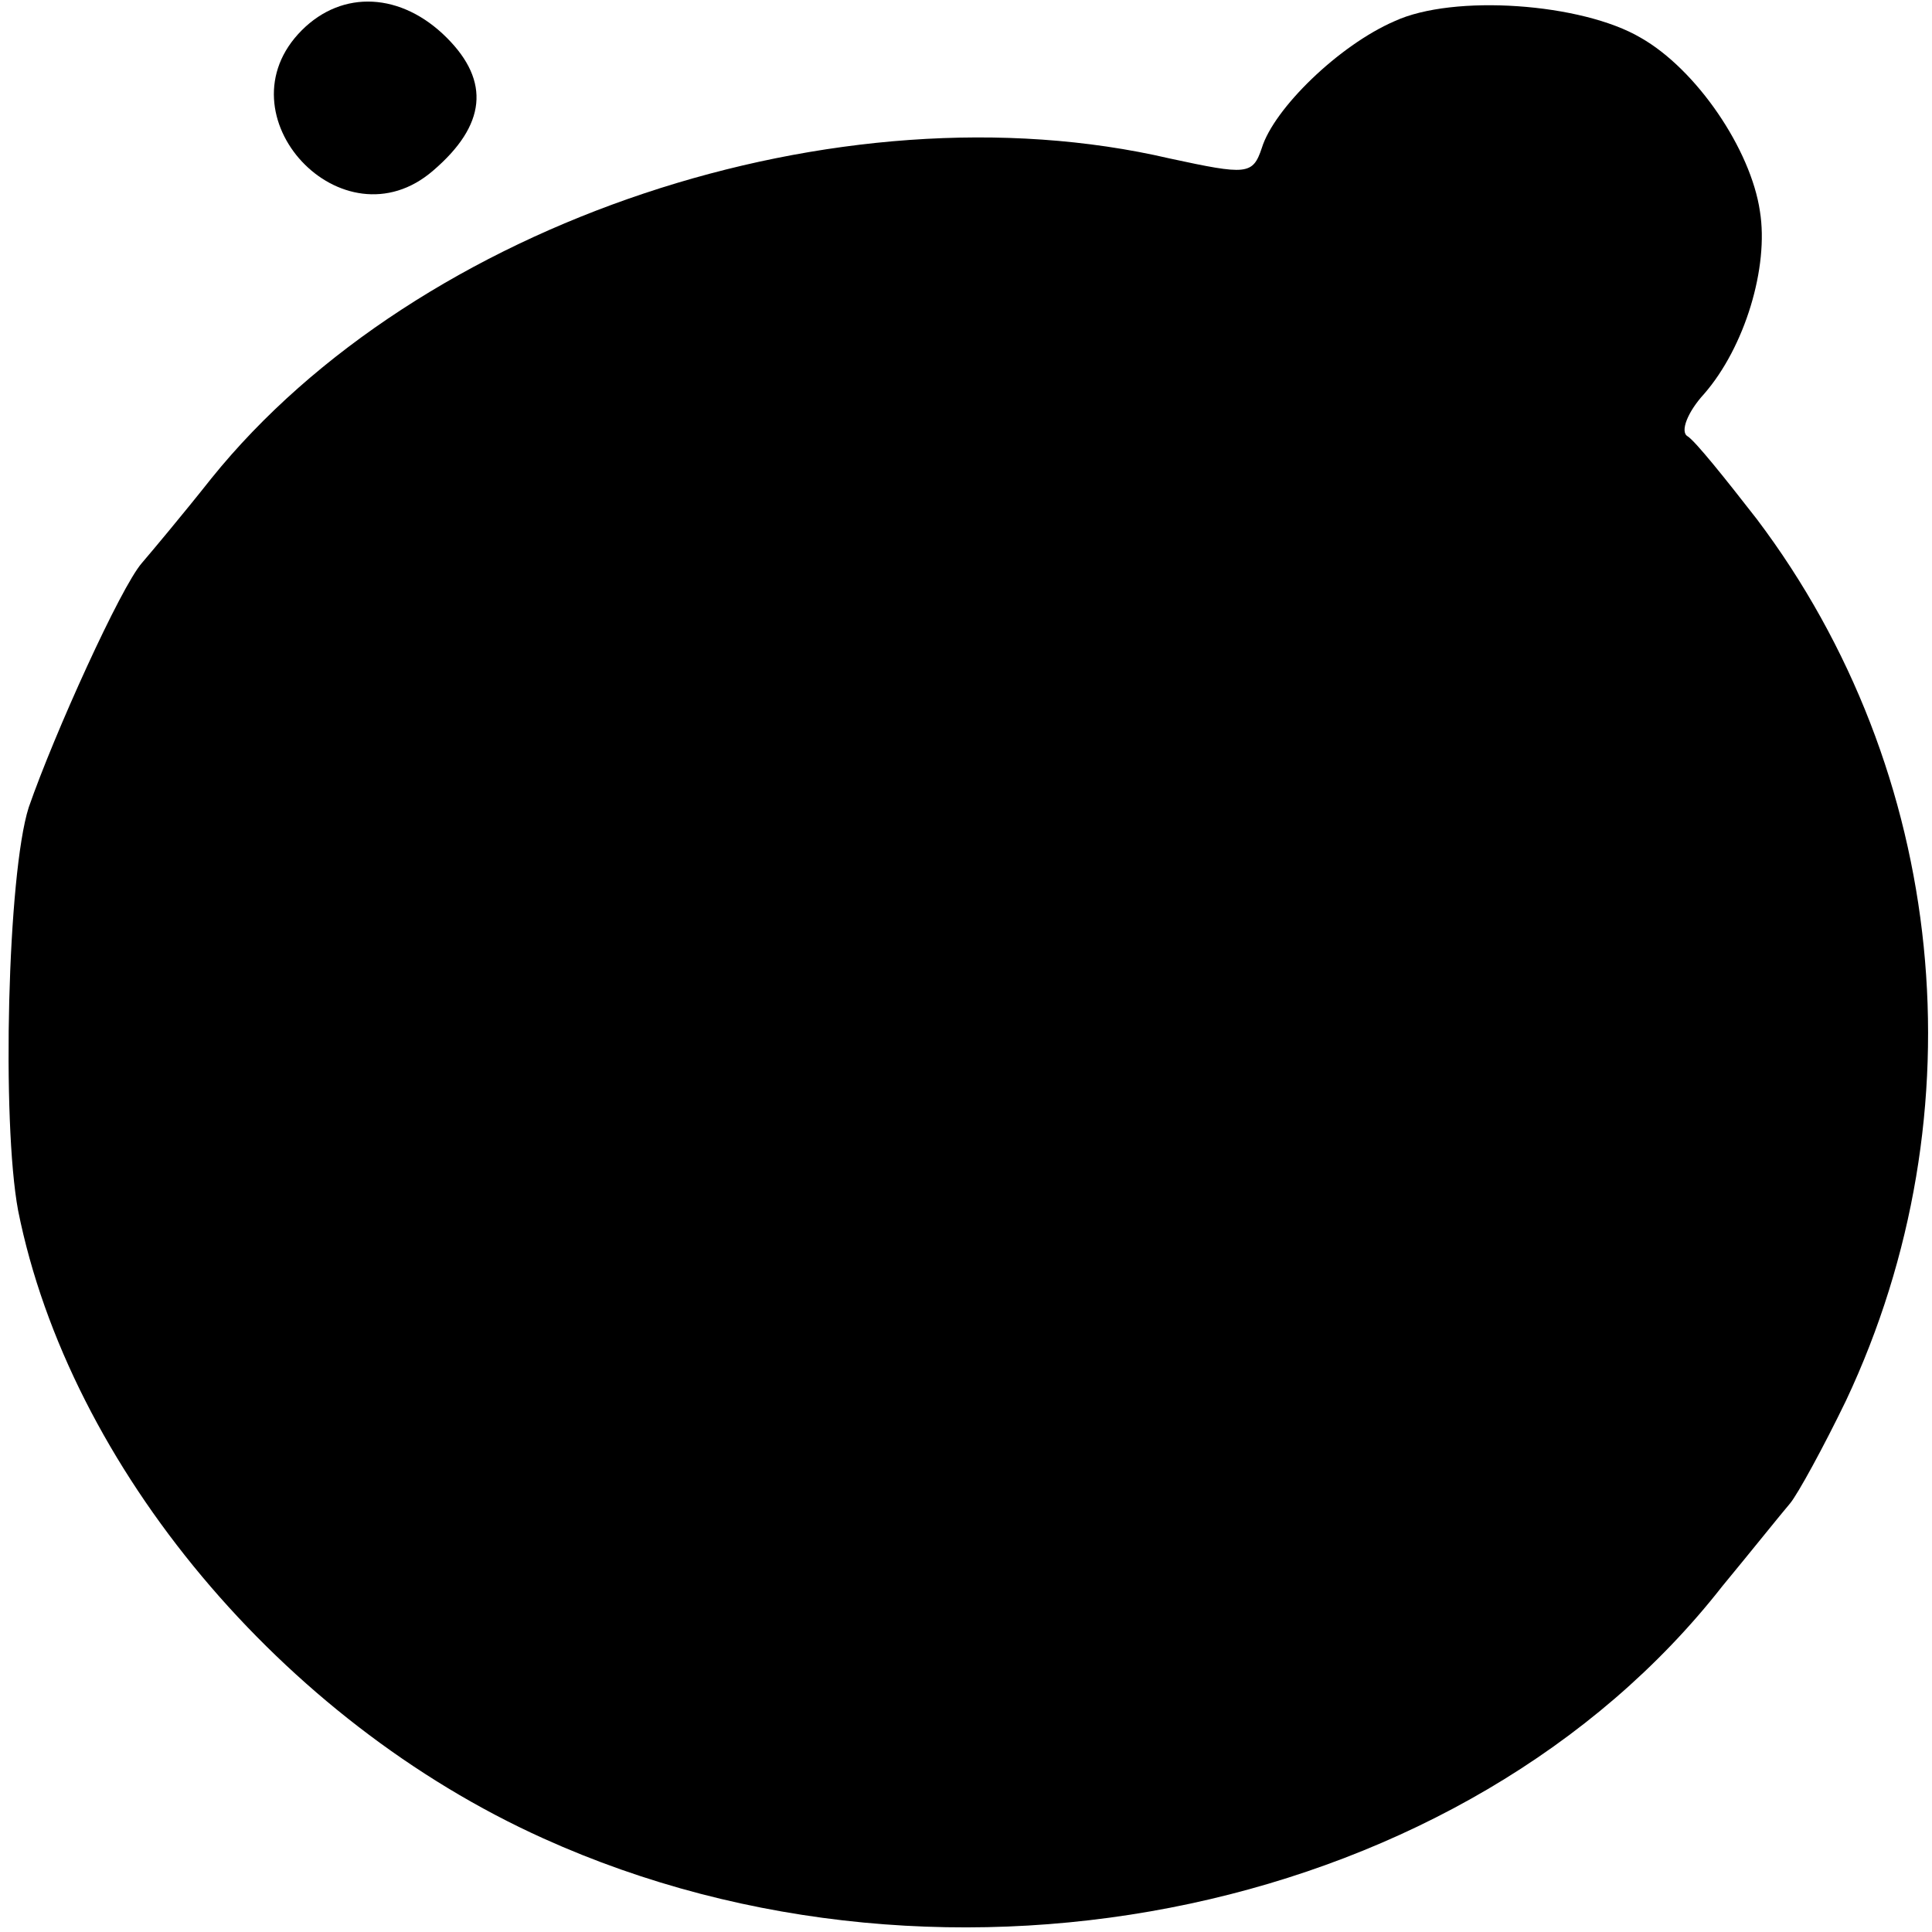
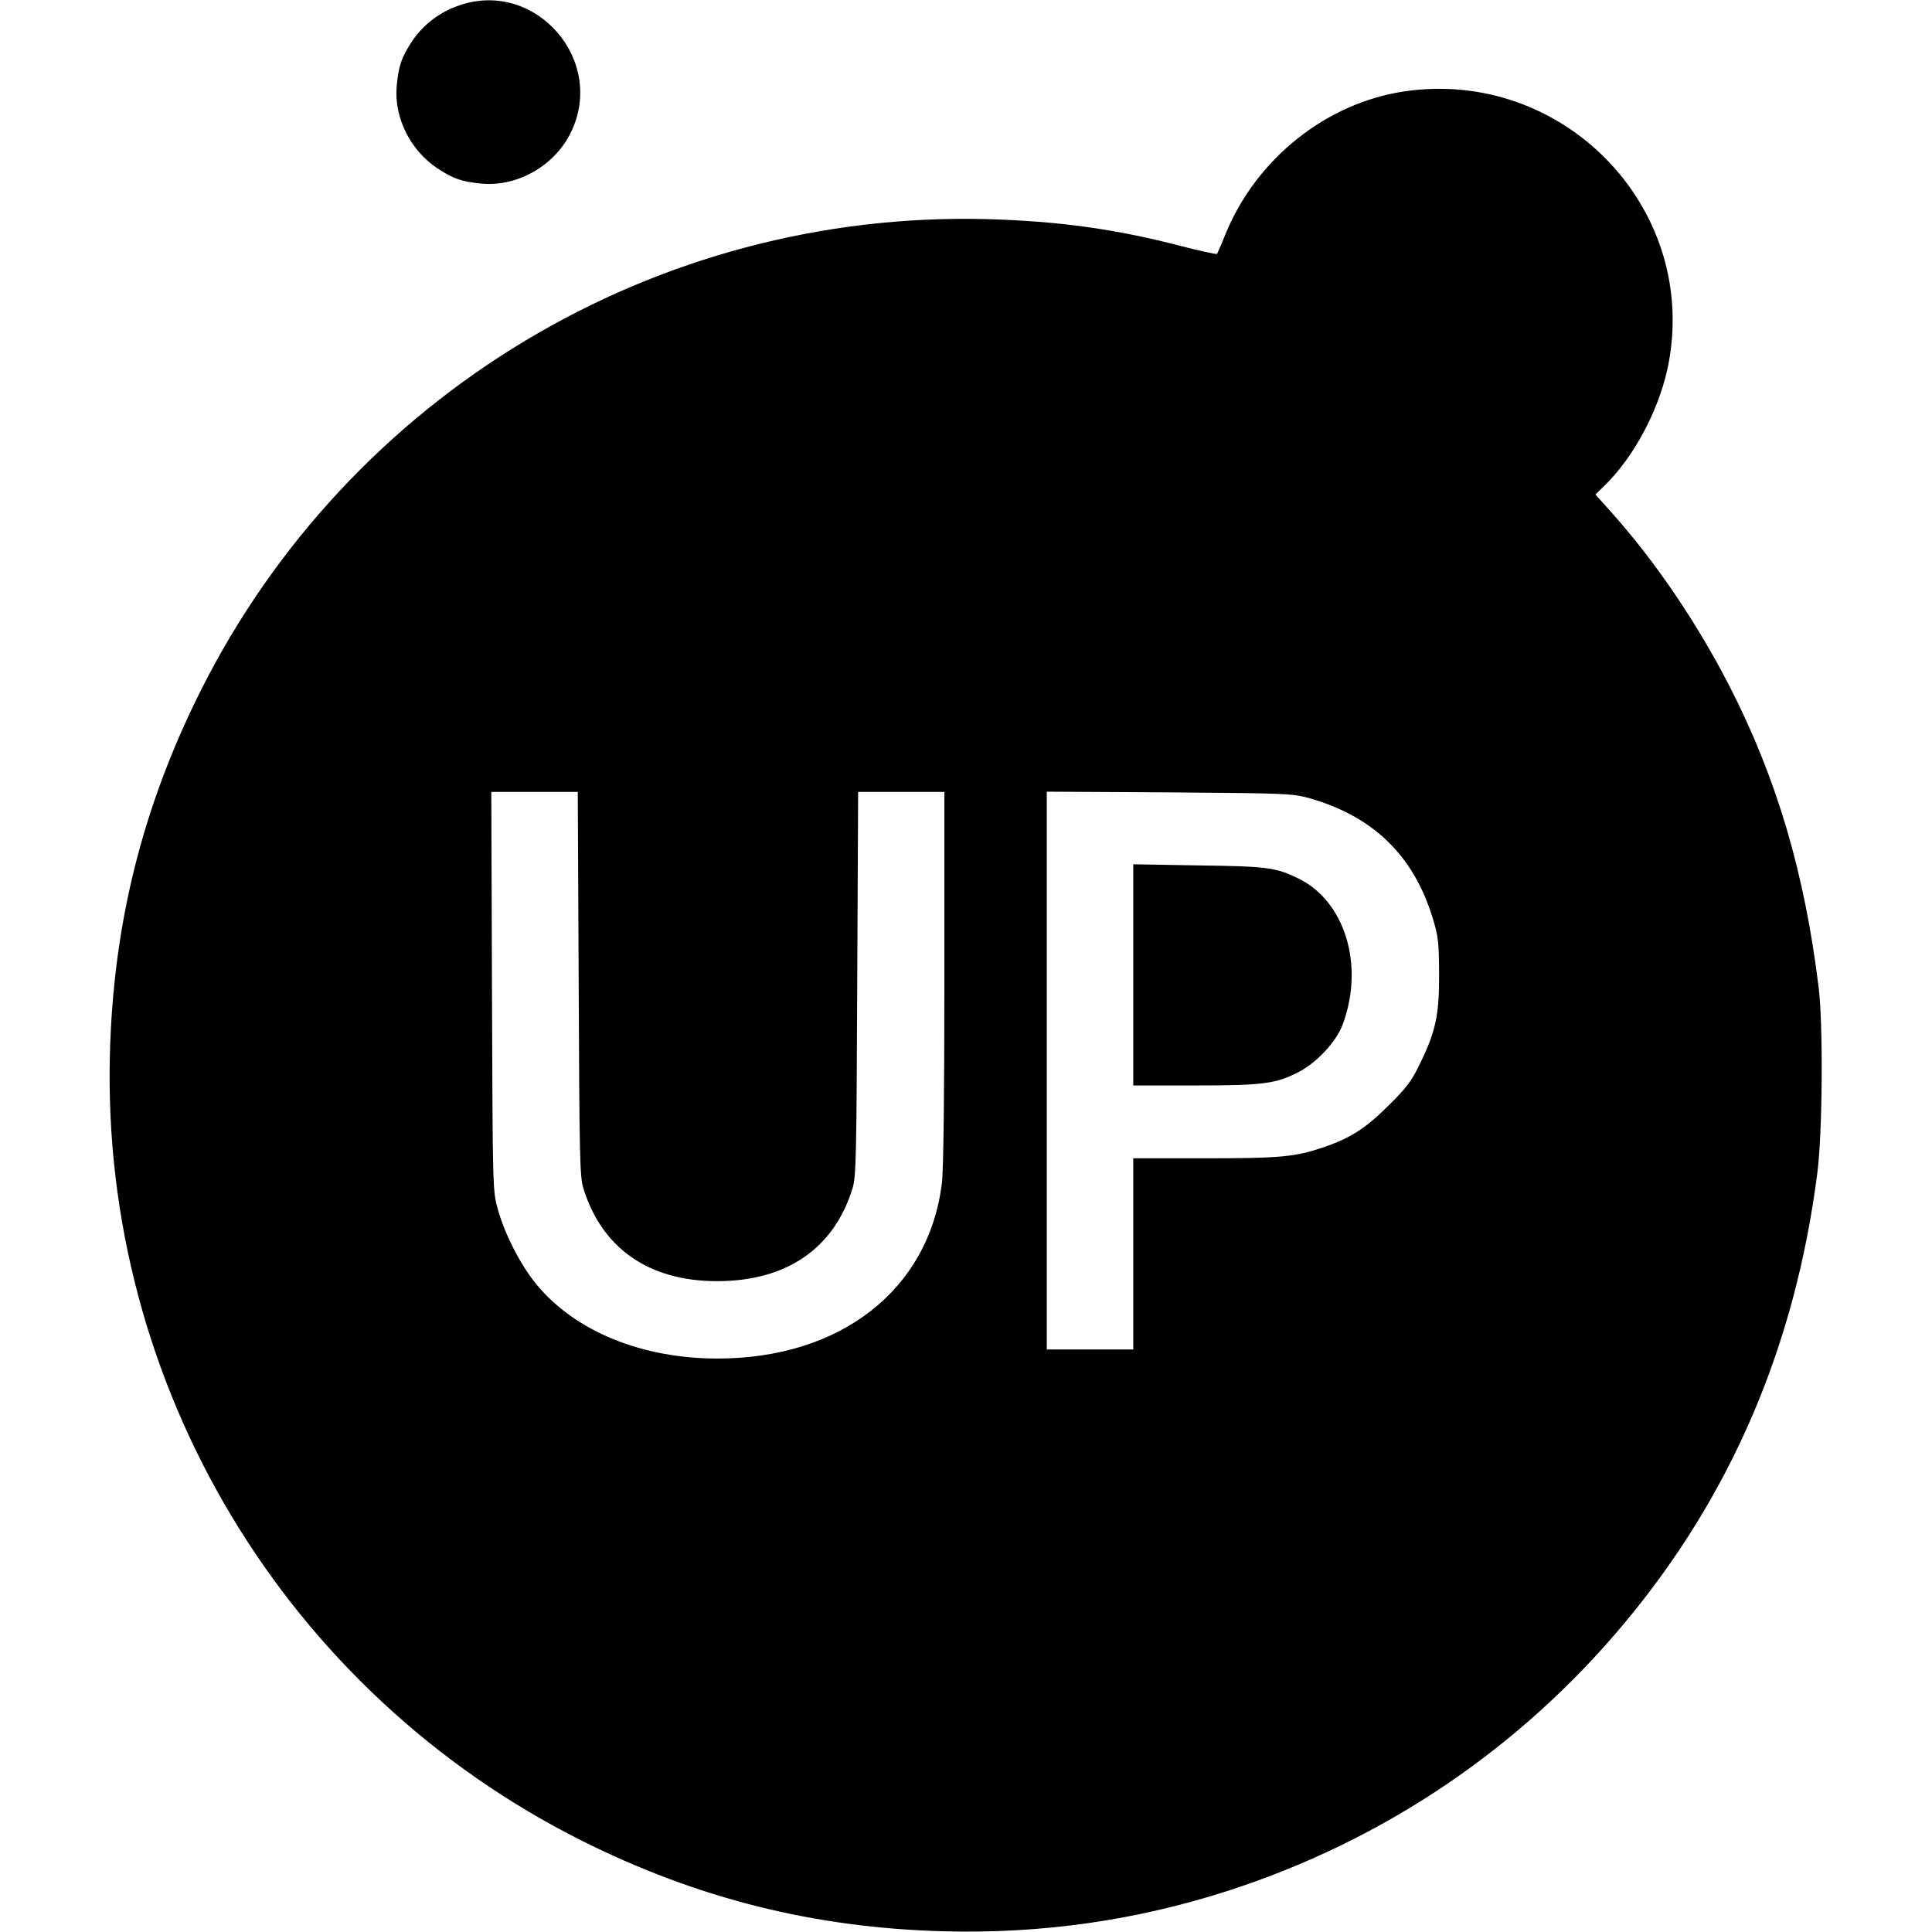
- <svg xmlns="http://www.w3.org/2000/svg" version="1.0" width="128pt" height="128pt" viewBox="0 0 128 128" preserveAspectRatio="xMidYMid meet">
-   <g transform="translate(0,128) scale(0.1,-0.1)" fill="#000000" stroke="none">
-     <path d="M200 1260 c-56 -56 27 -145 87 -93 35 30 38 59 9 88 -30 30 -69 32 -96 5z" />
-     <path d="M924 1266 c-37 -16 -80 -58 -88 -84 -6 -18 -10 -18 -61 -7 -219 51 -498 -42 -635 -212 -19 -24 -40 -49 -46 -56 -14 -16 -58 -113 -75 -162 -14 -44 -18 -208 -7 -267 34 -170 175 -338 348 -416 270 -122 612 -49 781 167 19 23 39 48 45 55 5 6 22 37 37 68 90 191 67 417 -59 584 -21 27 -41 52 -46 55 -5 3 0 16 11 28 27 31 43 84 37 121 -6 41 -42 94 -79 115 -39 23 -124 29 -163 11z" />
+ <svg xmlns="http://www.w3.org/2000/svg" version="1.0" width="849pt" height="849pt" viewBox="0 0 849 849" preserveAspectRatio="xMidYMid meet">
+   <g transform="translate(0,849) scale(0.1,-0.1)" fill="#000000" stroke="none">
+     <path d="M2020 8467 c-87 -29 -160 -85 -209 -158 -47 -71 -60 -110 -68 -201 -11 -135 60 -278 178 -357 69 -46 109 -60 197 -68 155 -14 318 78 389 222 159 318 -152 676 -487 562z" />
+     <path d="M6175 8089 c-346 -50 -656 -297 -791 -631 -17 -43 -34 -81 -36 -84 -3 -2 -74 13 -159 35 -288 75 -537 109 -849 118 -1457 39 -2805 -770 -3459 -2074 -254 -508 -383 -1021 -398 -1593 -39 -1457 770 -2805 2074 -3459 508 -254 1021 -383 1593 -398 430 -11 843 48 1246 178 684 221 1283 625 1743 1177 469 562 750 1218 847 1977 23 174 26 653 6 815 -62 506 -185 921 -392 1325 -144 280 -328 551 -521 766 l-68 76 35 34 c139 133 254 355 289 556 119 681 -470 1281 -1160 1182z m-3632 -3921 c3 -753 5 -849 20 -898 81 -265 288 -410 588 -410 306 0 515 144 596 410 15 49 17 145 20 898 l4 842 189 0 190 0 0 -818 c0 -514 -4 -849 -11 -902 -58 -468 -445 -770 -986 -770 -332 0 -624 119 -794 324 -70 84 -140 220 -171 331 -23 80 -23 83 -26 958 l-3 877 190 0 190 0 4 -842z m3209 815 c282 -80 460 -252 544 -528 25 -81 27 -106 28 -245 1 -180 -15 -255 -87 -400 -33 -69 -58 -102 -132 -175 -102 -102 -168 -145 -287 -186 -127 -43 -188 -49 -525 -49 l-313 0 0 -420 0 -420 -190 0 -190 0 0 1225 0 1226 538 -3 c515 -4 540 -5 614 -25z" />
+     <path d="M4980 4206 l0 -486 273 0 c303 0 357 8 459 62 78 42 160 131 188 205 97 260 11 543 -195 643 -99 48 -135 53 -437 57 l-288 5 0 -486z" />
  </g>
</svg>
